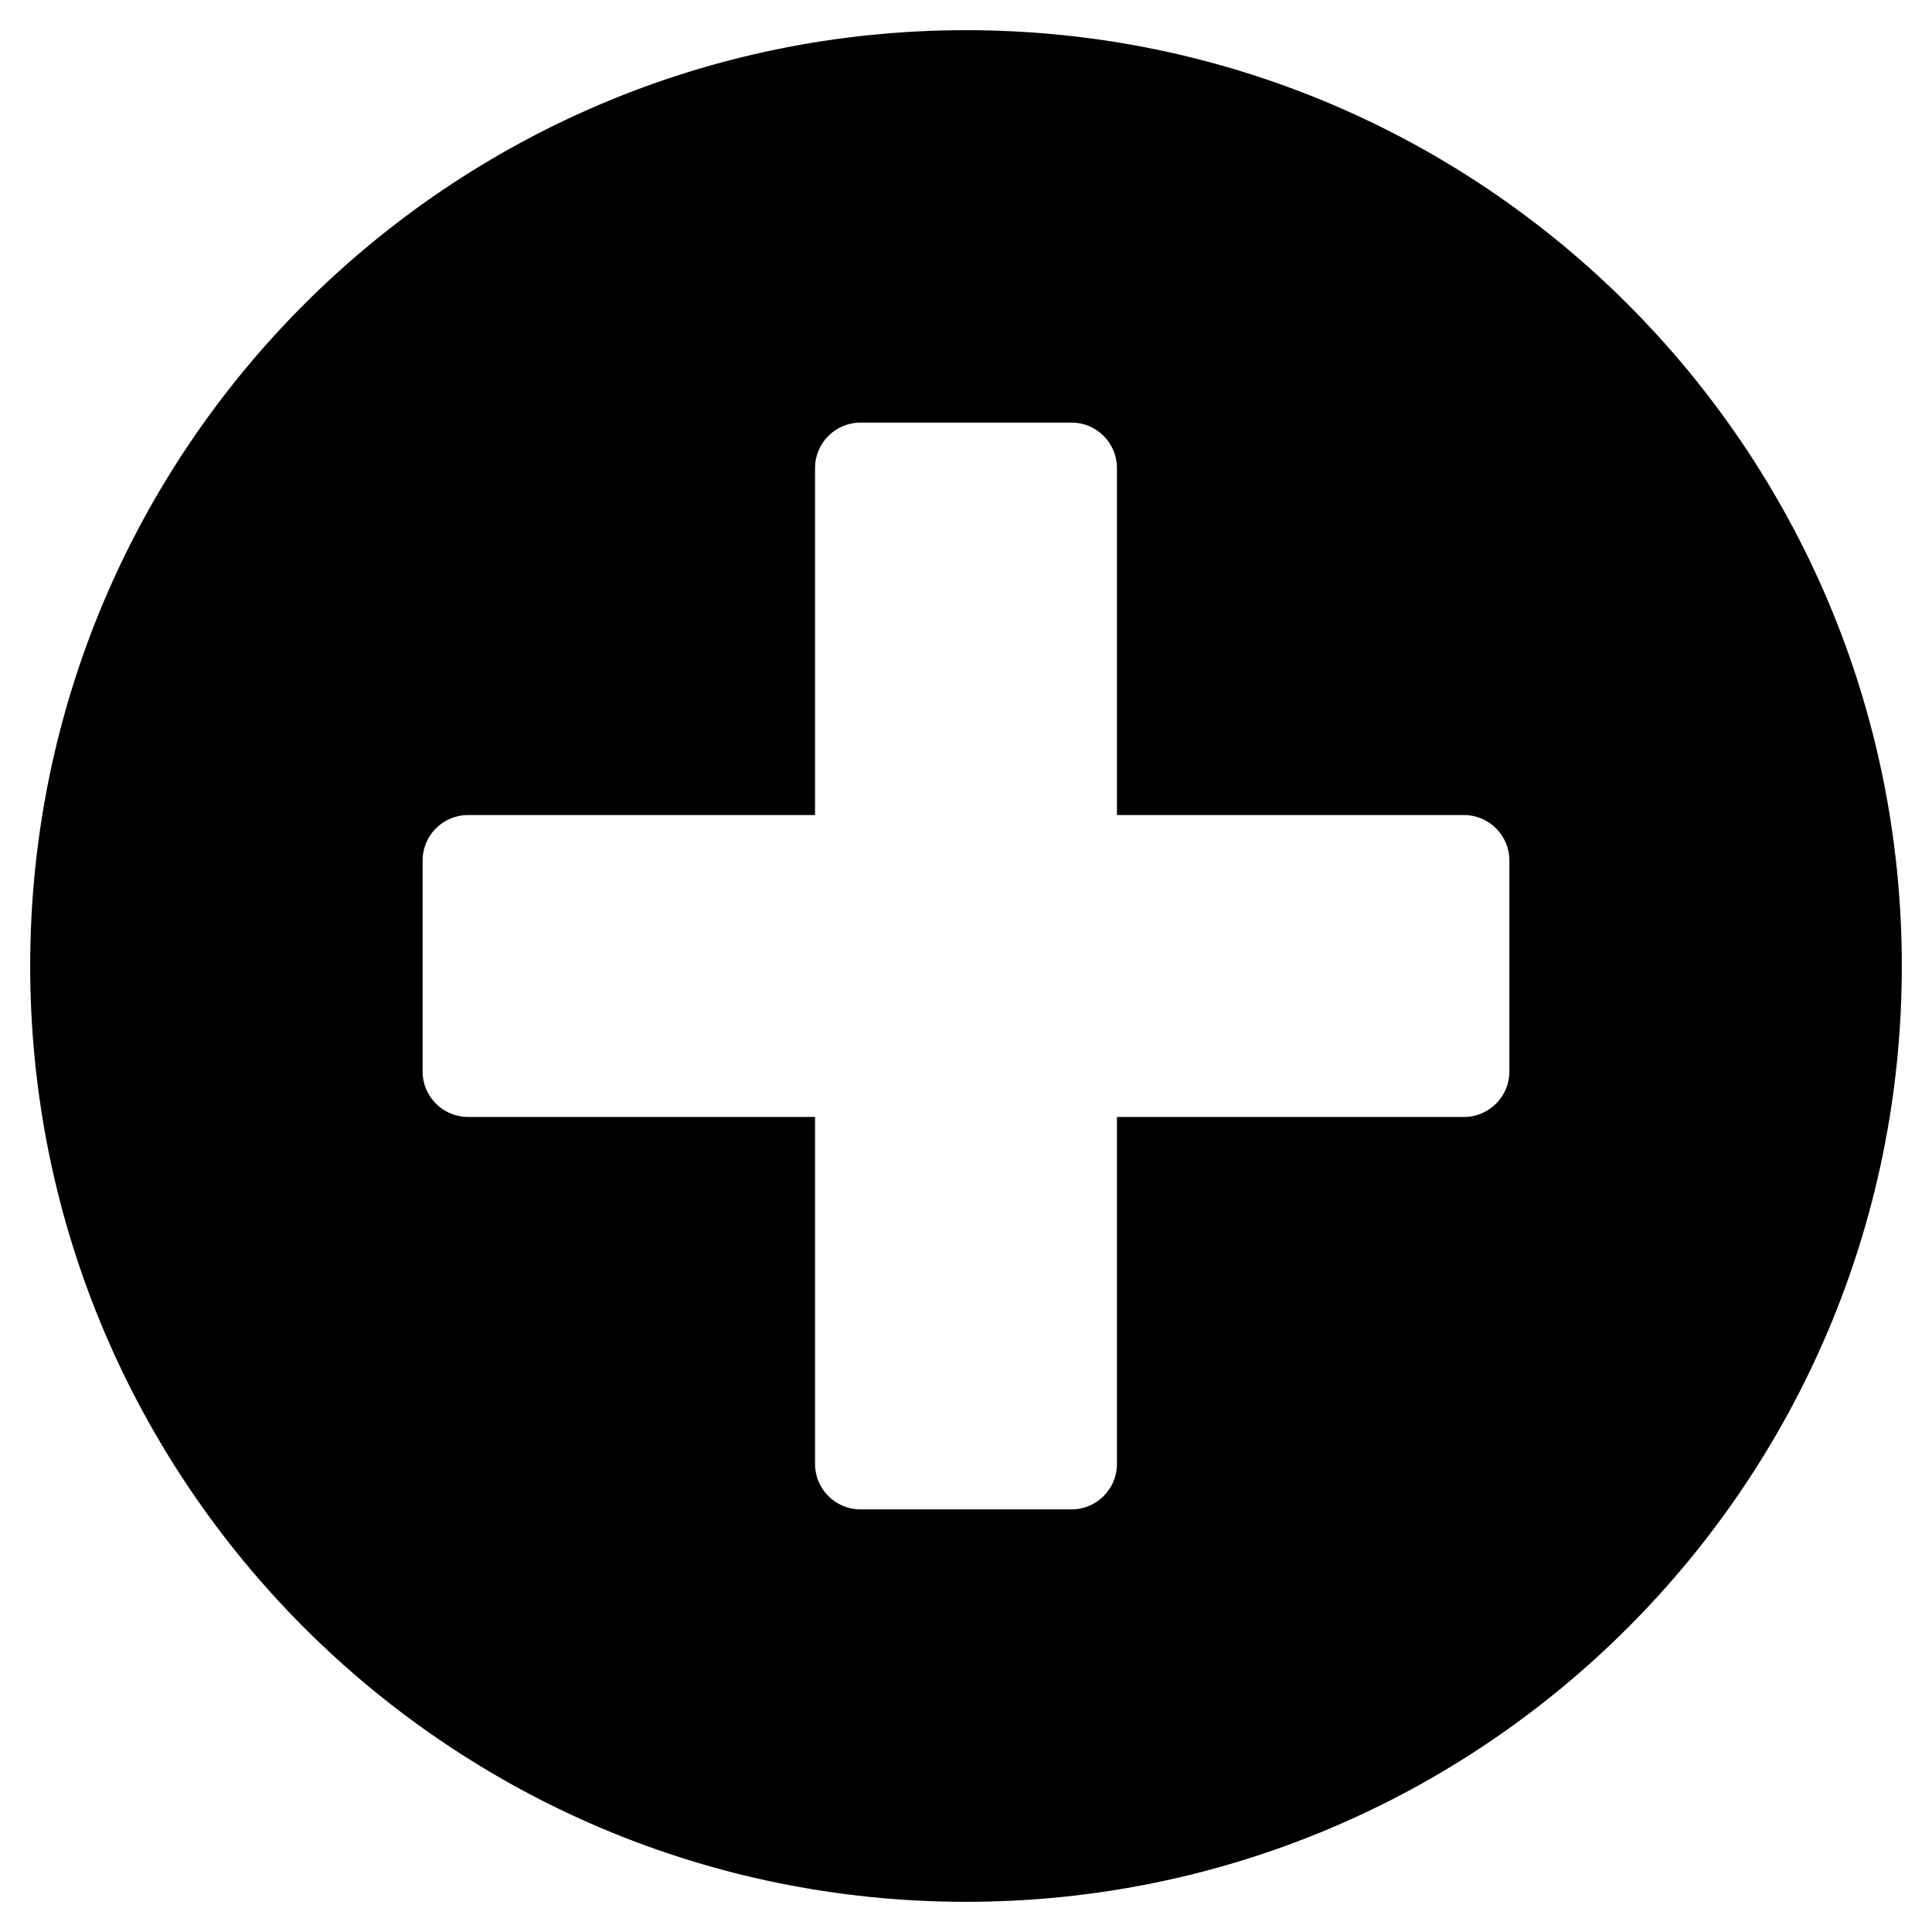
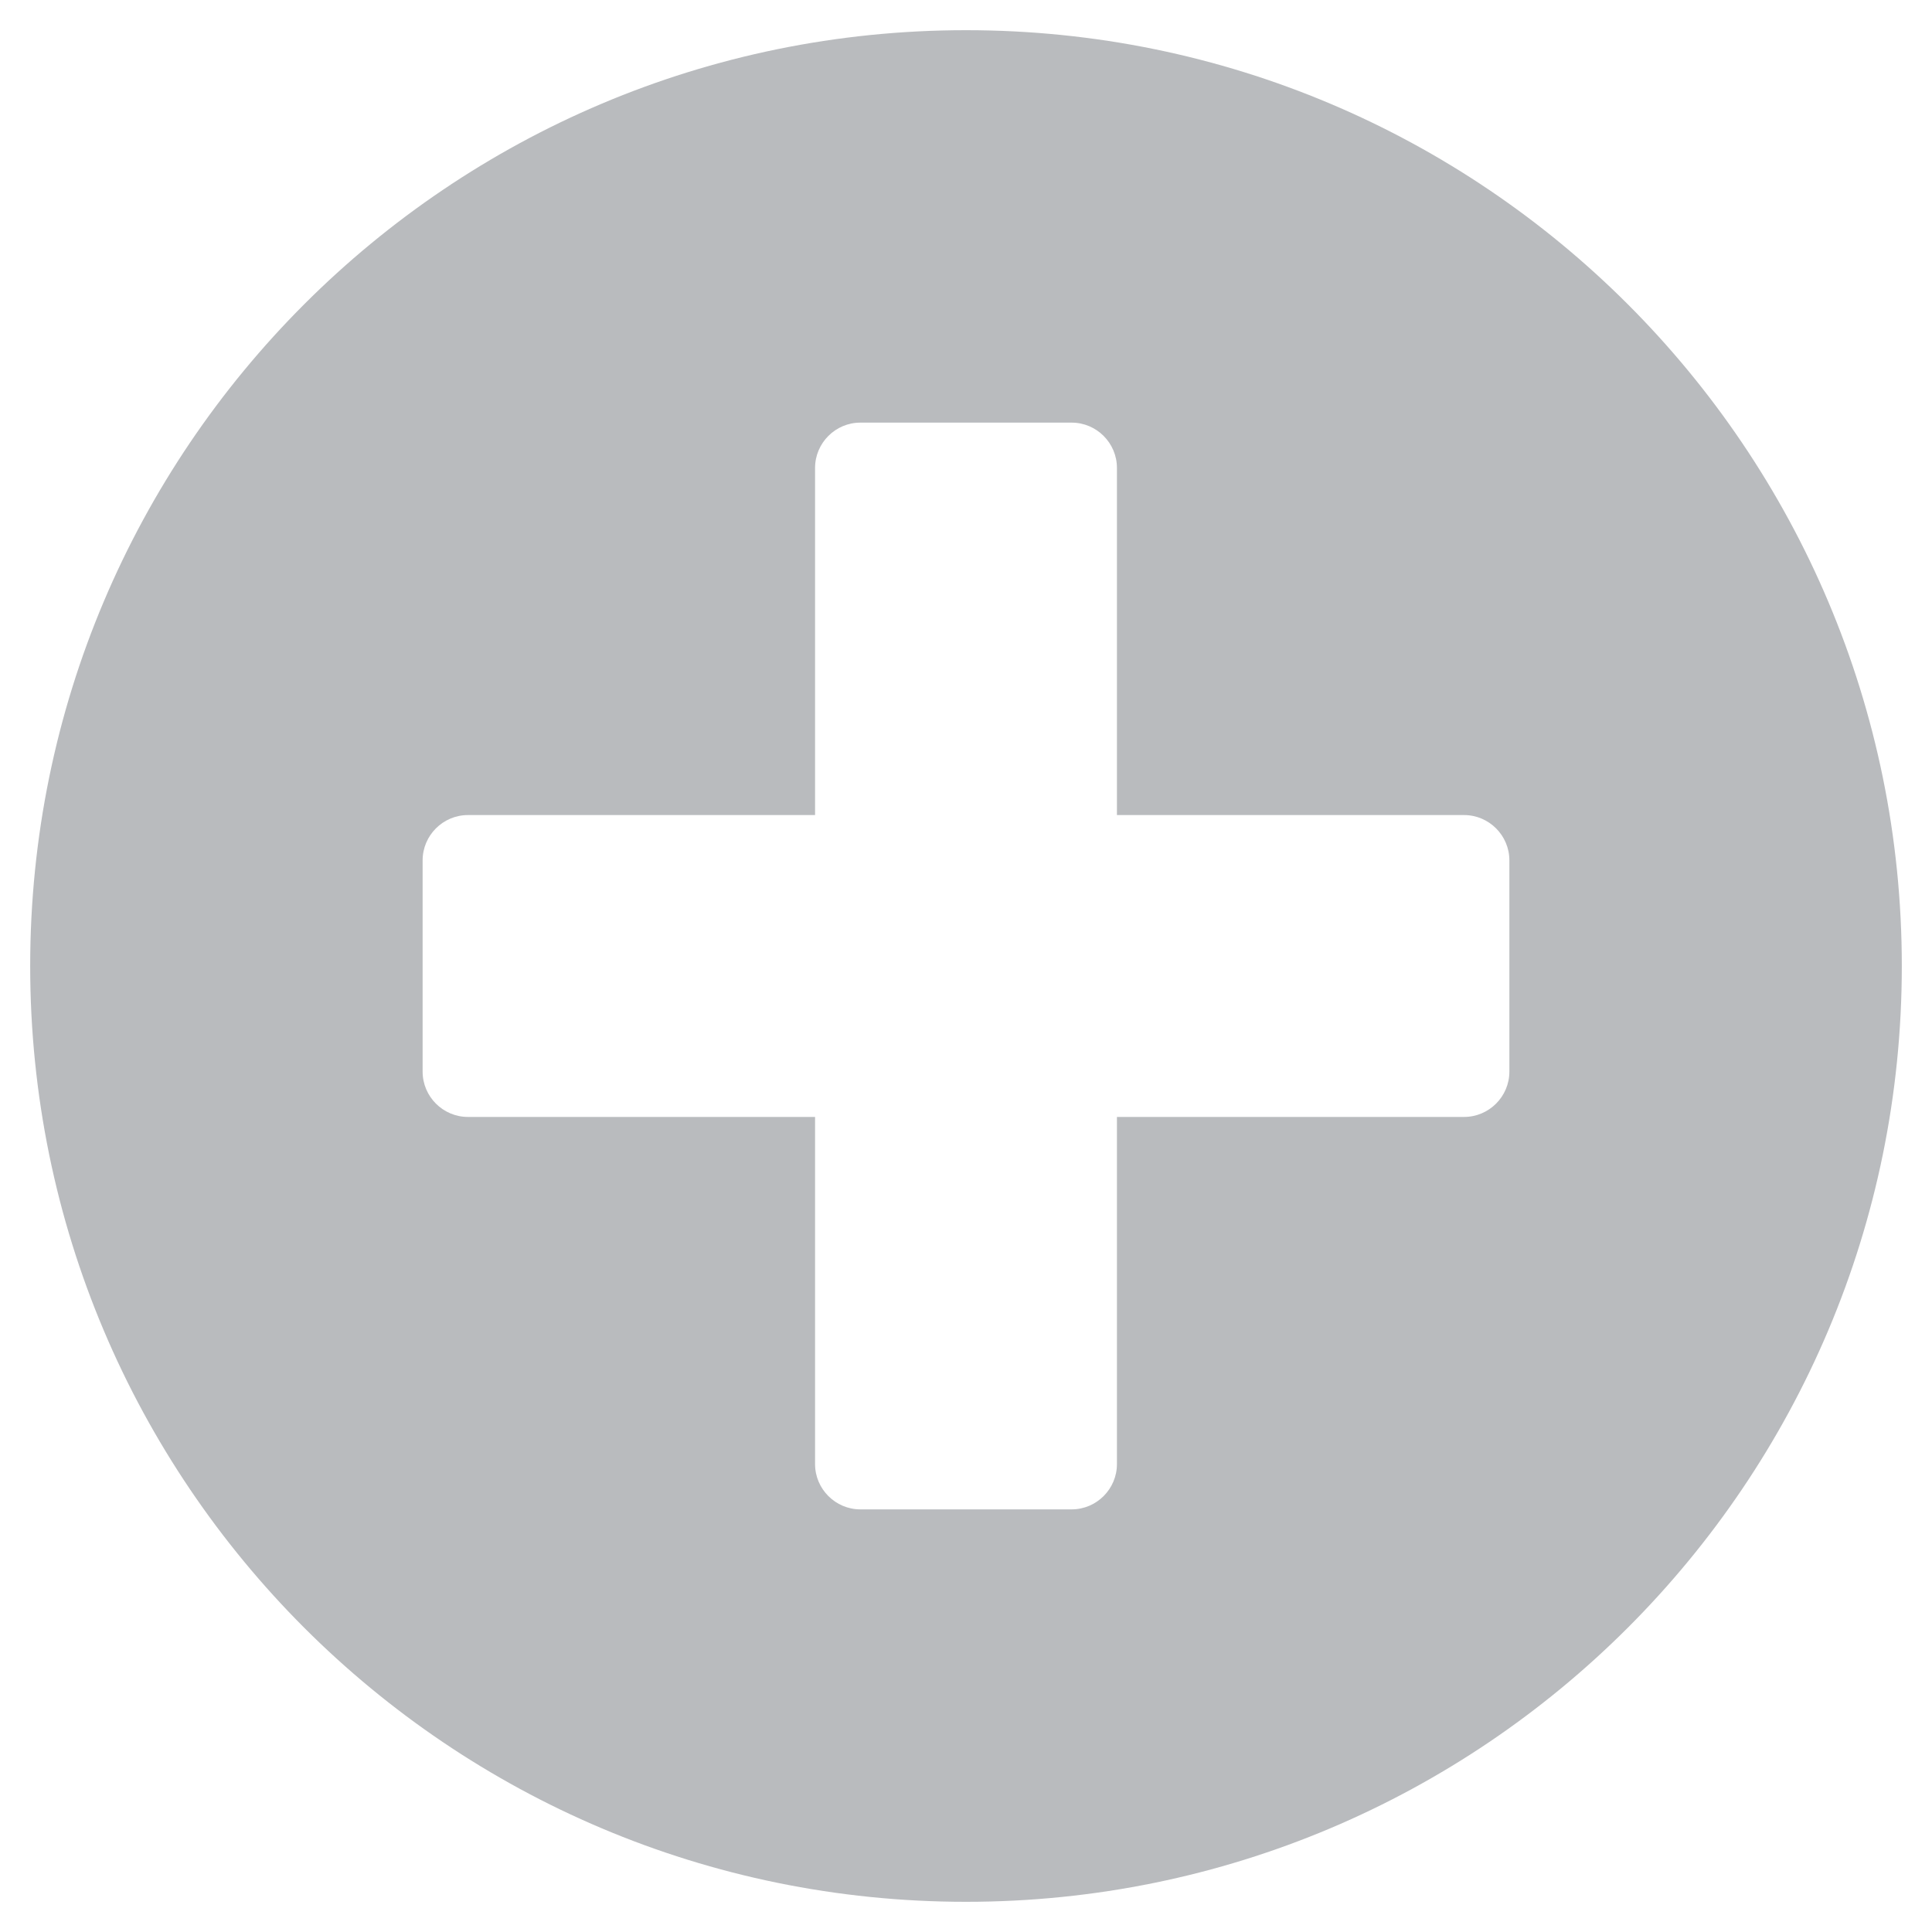
- <svg xmlns="http://www.w3.org/2000/svg" aria-hidden="true" focusable="false" data-prefix="fas" data-icon="plus-circle" class="svg-inline--fa fa-plus-circle fa-w-16" role="img" viewBox="0 0 512 512">
-   <path fill="currentColor" d="M256 8C119 8 8 119 8 256s111 248 248 248 248-111 248-248S393 8 256 8zm144 276c0 6.6-5.4 12-12 12h-92v92c0 6.6-5.4 12-12 12h-56c-6.6 0-12-5.4-12-12v-92h-92c-6.6 0-12-5.4-12-12v-56c0-6.6 5.4-12 12-12h92v-92c0-6.6 5.4-12 12-12h56c6.6 0 12 5.4 12 12v92h92c6.6 0 12 5.4 12 12v56z" />
+ <svg xmlns="http://www.w3.org/2000/svg" width="122.88pt" height="122.88pt" viewBox="0 0 122.88 122.88">
+   <defs />
+   <path id="shape0" transform="matrix(0.24 0 0 0.24 1.92 1.92)" fill="#b9bbbe" stroke-opacity="0" stroke="#000000" stroke-width="0" stroke-linecap="square" stroke-linejoin="bevel" d="M248 0C111 0 0 111 0 248C0 385 111 496 248 496C385 496 496 385 496 248C496 111 385 0 248 0ZM392 276C392 282.6 386.6 288 380 288L288 288L288 380C288 386.6 282.6 392 276 392L220 392C213.4 392 208 386.6 208 380L208 288L116 288C109.4 288 104 282.6 104 276L104 220C104 213.4 109.4 208 116 208L208 208L208 116C208 109.4 213.4 104 220 104L276 104C282.6 104 288 109.4 288 116L288 208L380 208C386.6 208 392 213.4 392 220Z" />
</svg>
